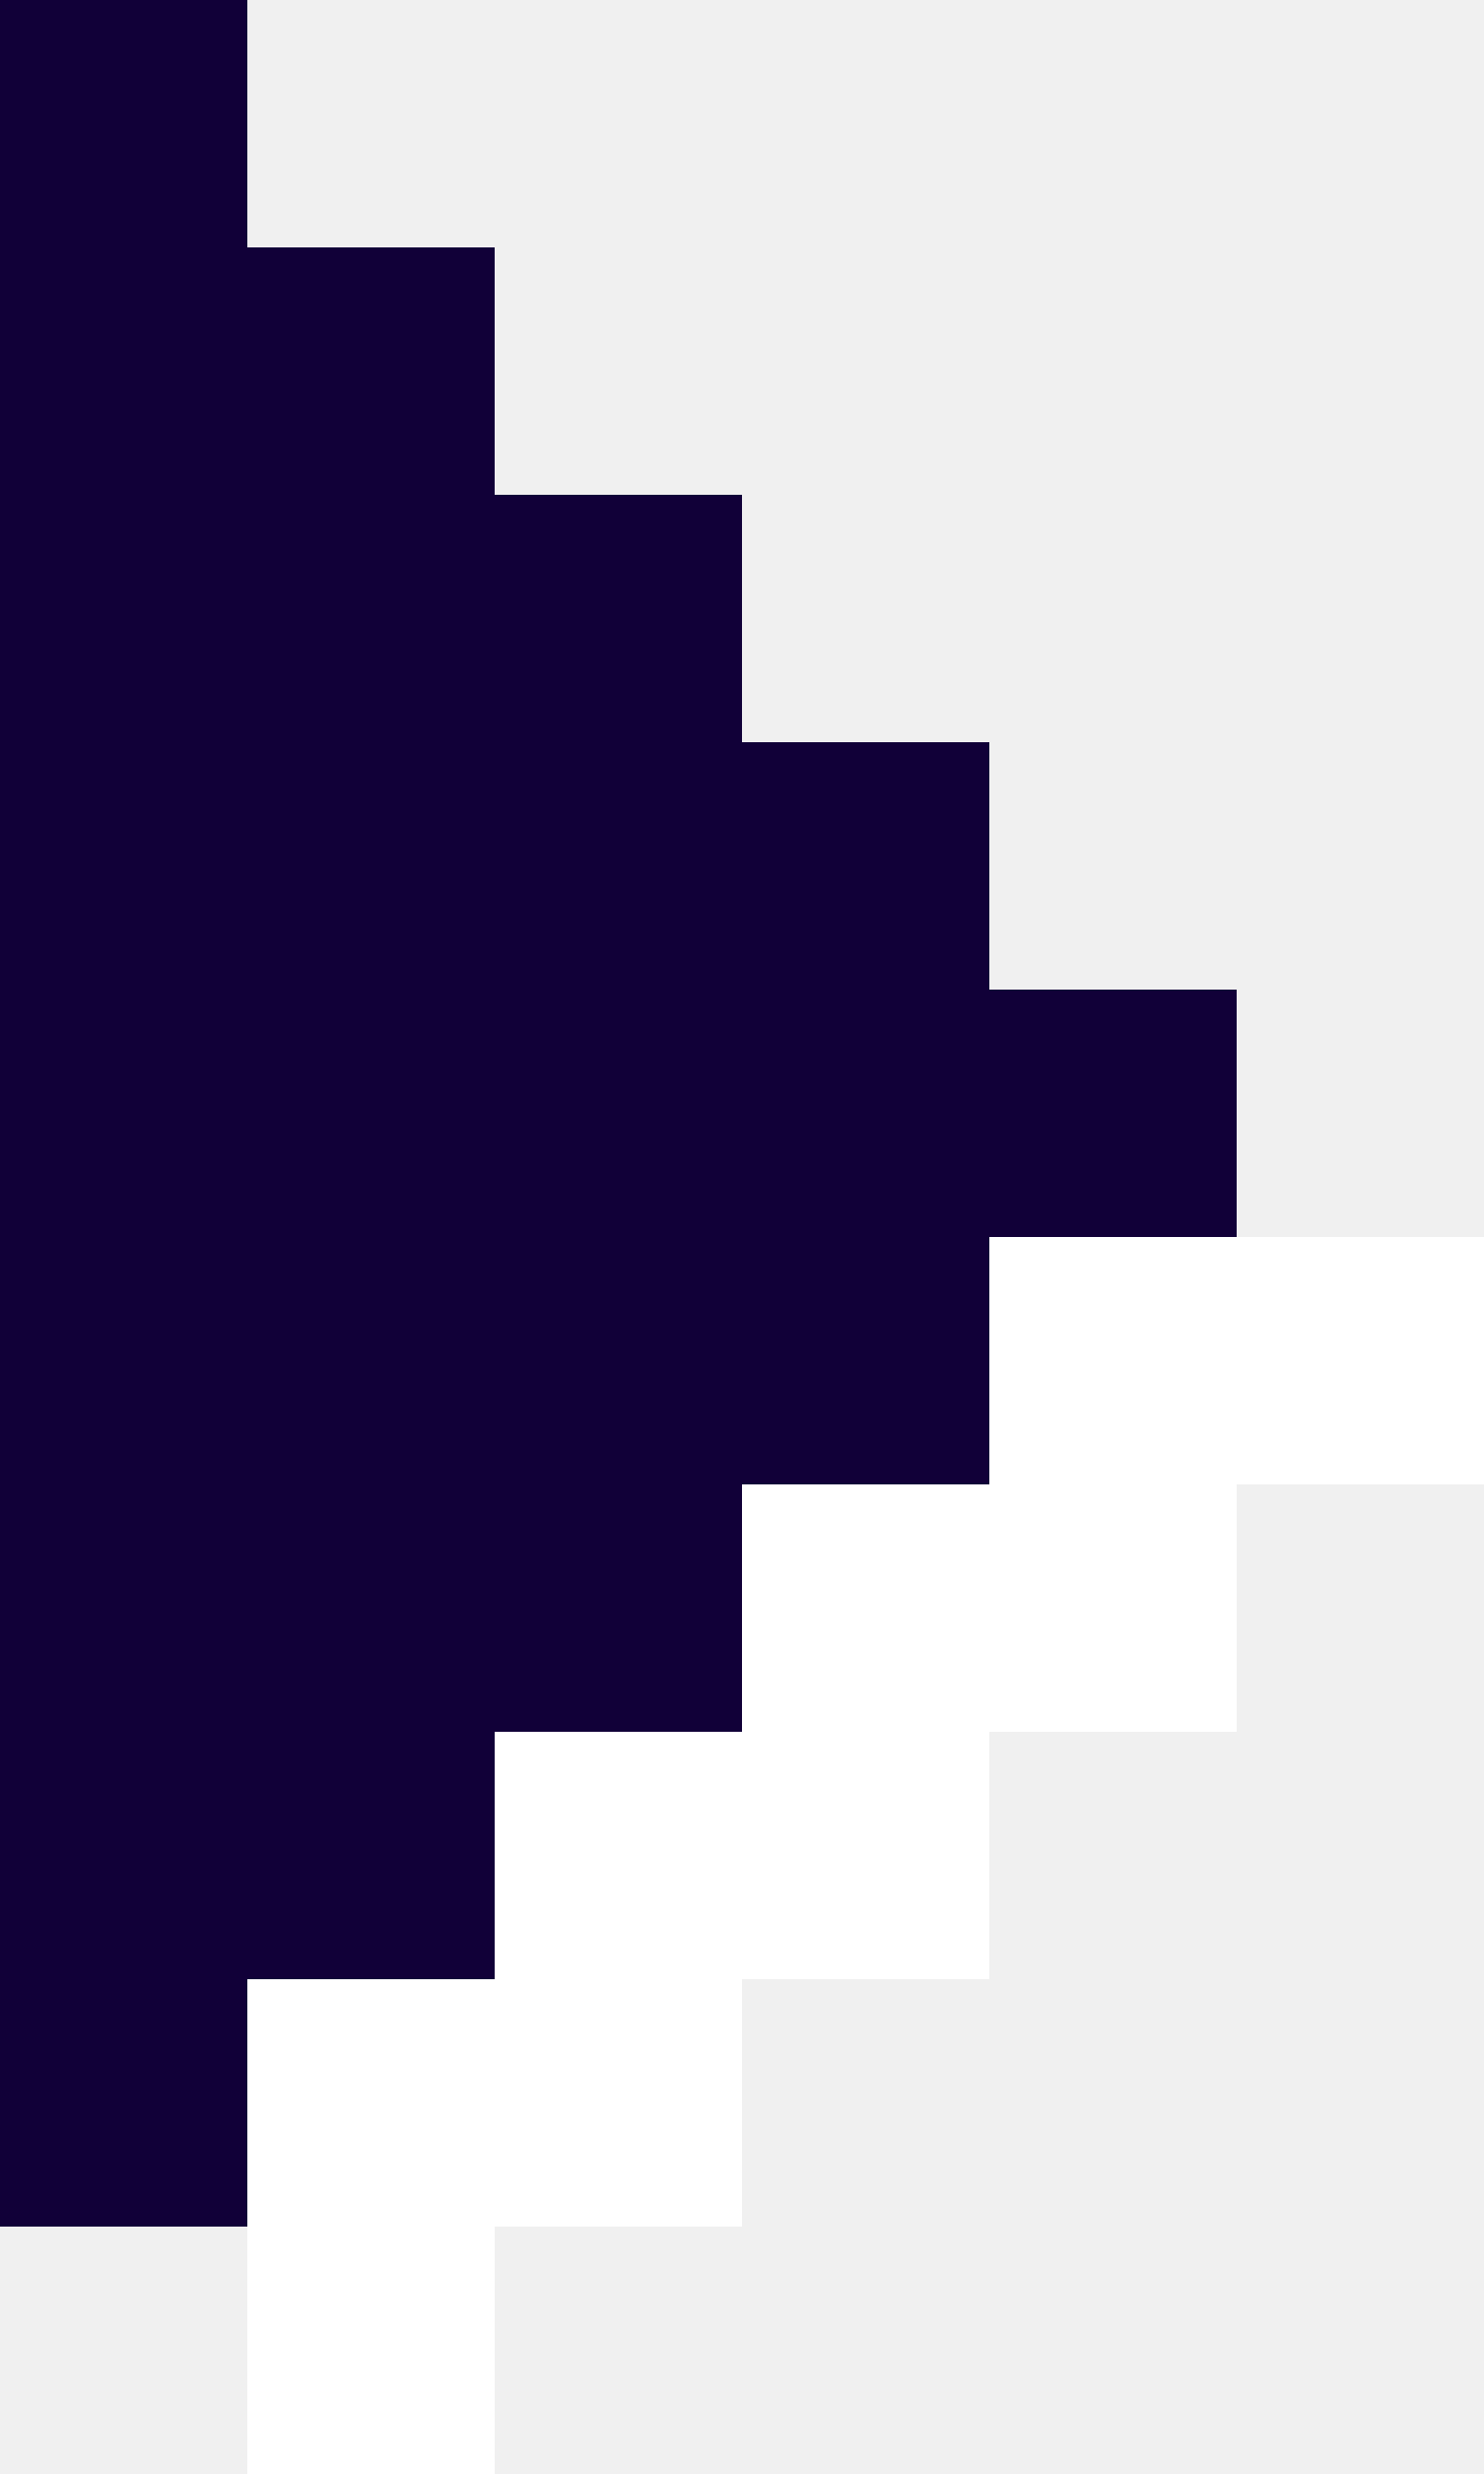
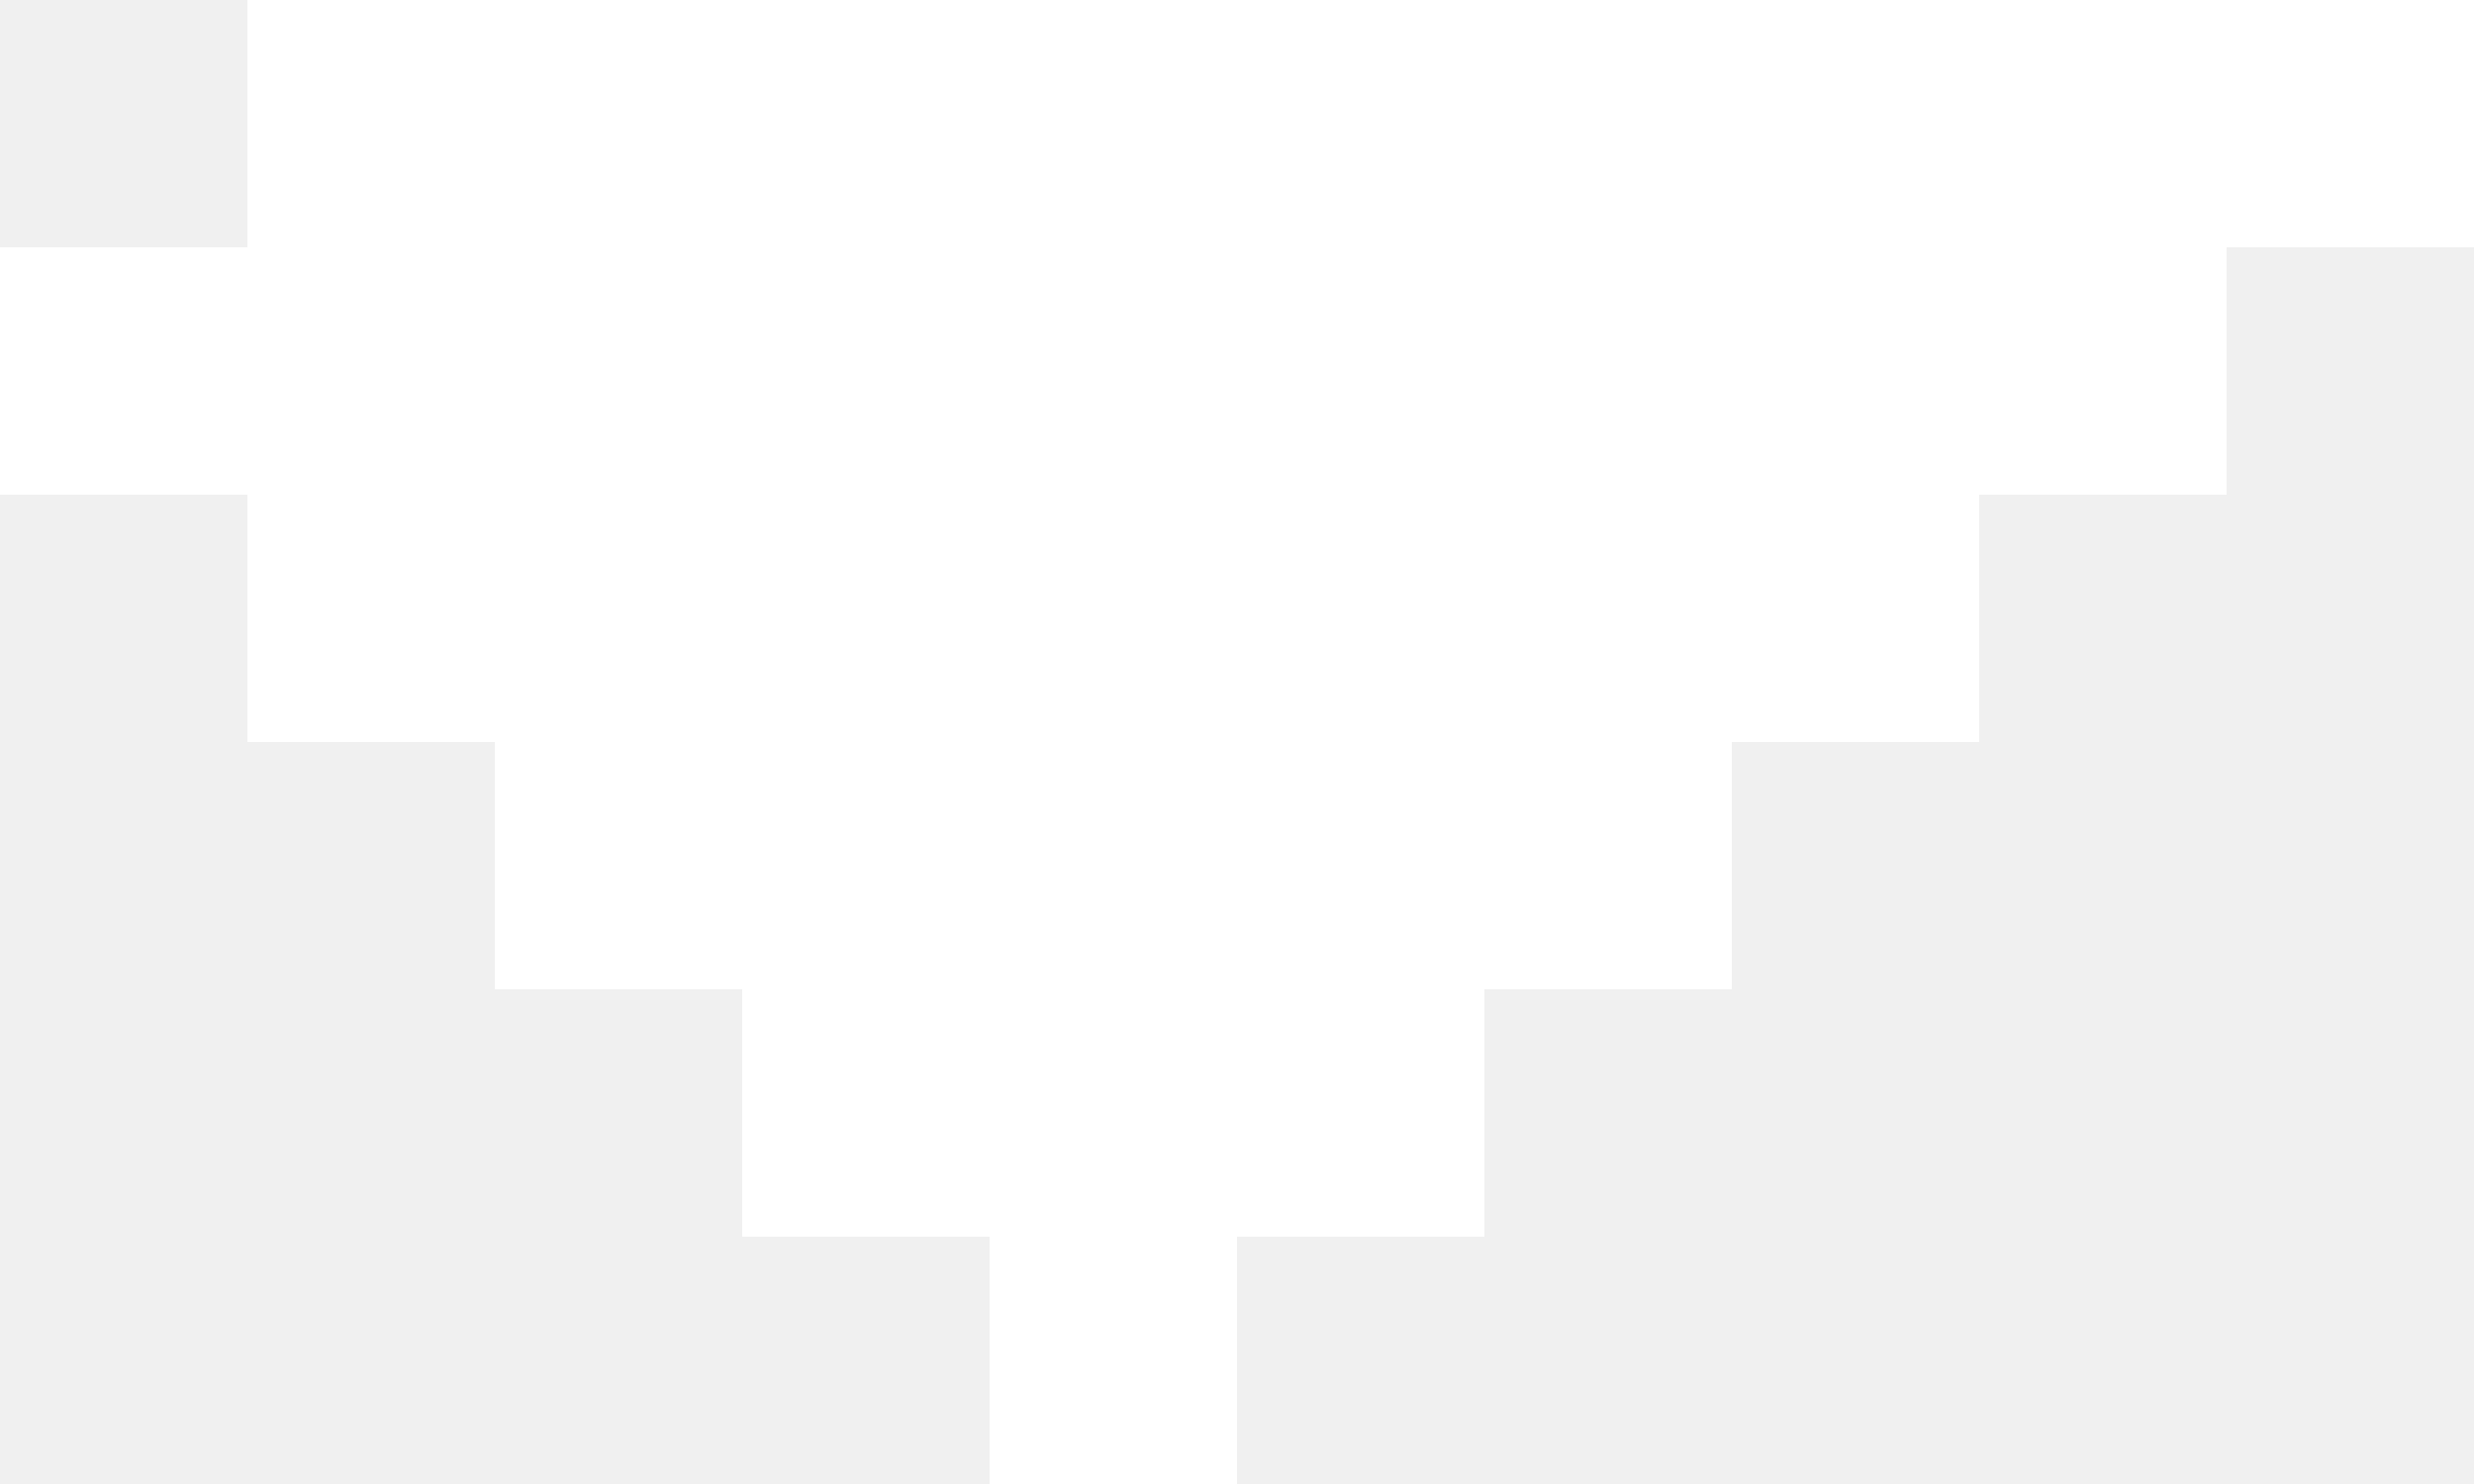
- <svg xmlns="http://www.w3.org/2000/svg" width="6px" height="10px" viewBox="0 0 6 10" version="1.1">
+ <svg xmlns="http://www.w3.org/2000/svg" width="10px" height="6px" viewBox="0 0 10 6" version="1.1">
  <g id="Page-1" stroke="none" stroke-width="1" fill="none" fill-rule="evenodd">
-     <g id="gifOS_captura_5_vista-previa" transform="translate(-432, -717)">
-       <g id="item" transform="translate(265, 208)">
-         <g id="preview-play" transform="translate(159, 503)">
-           <g id="forward" transform="translate(8, 6)">
-             <path d="M4,5 L4,6 L3,6 L3,7 L2,7 L2,8 L1,8 L1,9 L0,9 L0,0 L1,0 L1,1 L2,1 L2,2 L3,2 L3,3 L4,3 L4,4 L5,4 L5,5 L4,5 Z" id="back-copy" fill="#110038" />
+     <g id="gifOS_misguifos" transform="translate(-1184, -83)">
+       <g id="nav-bar" transform="translate(1, 1)">
+         <g id="dropdown_tema_normal" transform="translate(1038, 67)">
+           <g id="dropdown" transform="translate(150, 18) rotate(-270) translate(-150, -18) translate(147, 13)">
+             <path d="M4,5 L4,6 L3,6 L3,7 L2,7 L2,8 L1,8 L1,9 L0,9 L0,0 L1,0 L1,1 L2,1 L2,2 L3,2 L3,3 L4,3 L4,4 L5,4 L5,5 L4,5 Z" id="back-copy" fill="#FFFFFF" />
            <path d="M1,9 L1,8 L2,8 L2,7 L3,7 L3,6 L4,6 L4,5 L6,5 L6,6 L5,6 L5,7 L4,7 L4,8 L3,8 L3,9 L2,9 L2,10 L1,10 L1,9 Z" id="Combined-Shape" fill="#FFFFFF" />
          </g>
        </g>
      </g>
    </g>
  </g>
</svg>
